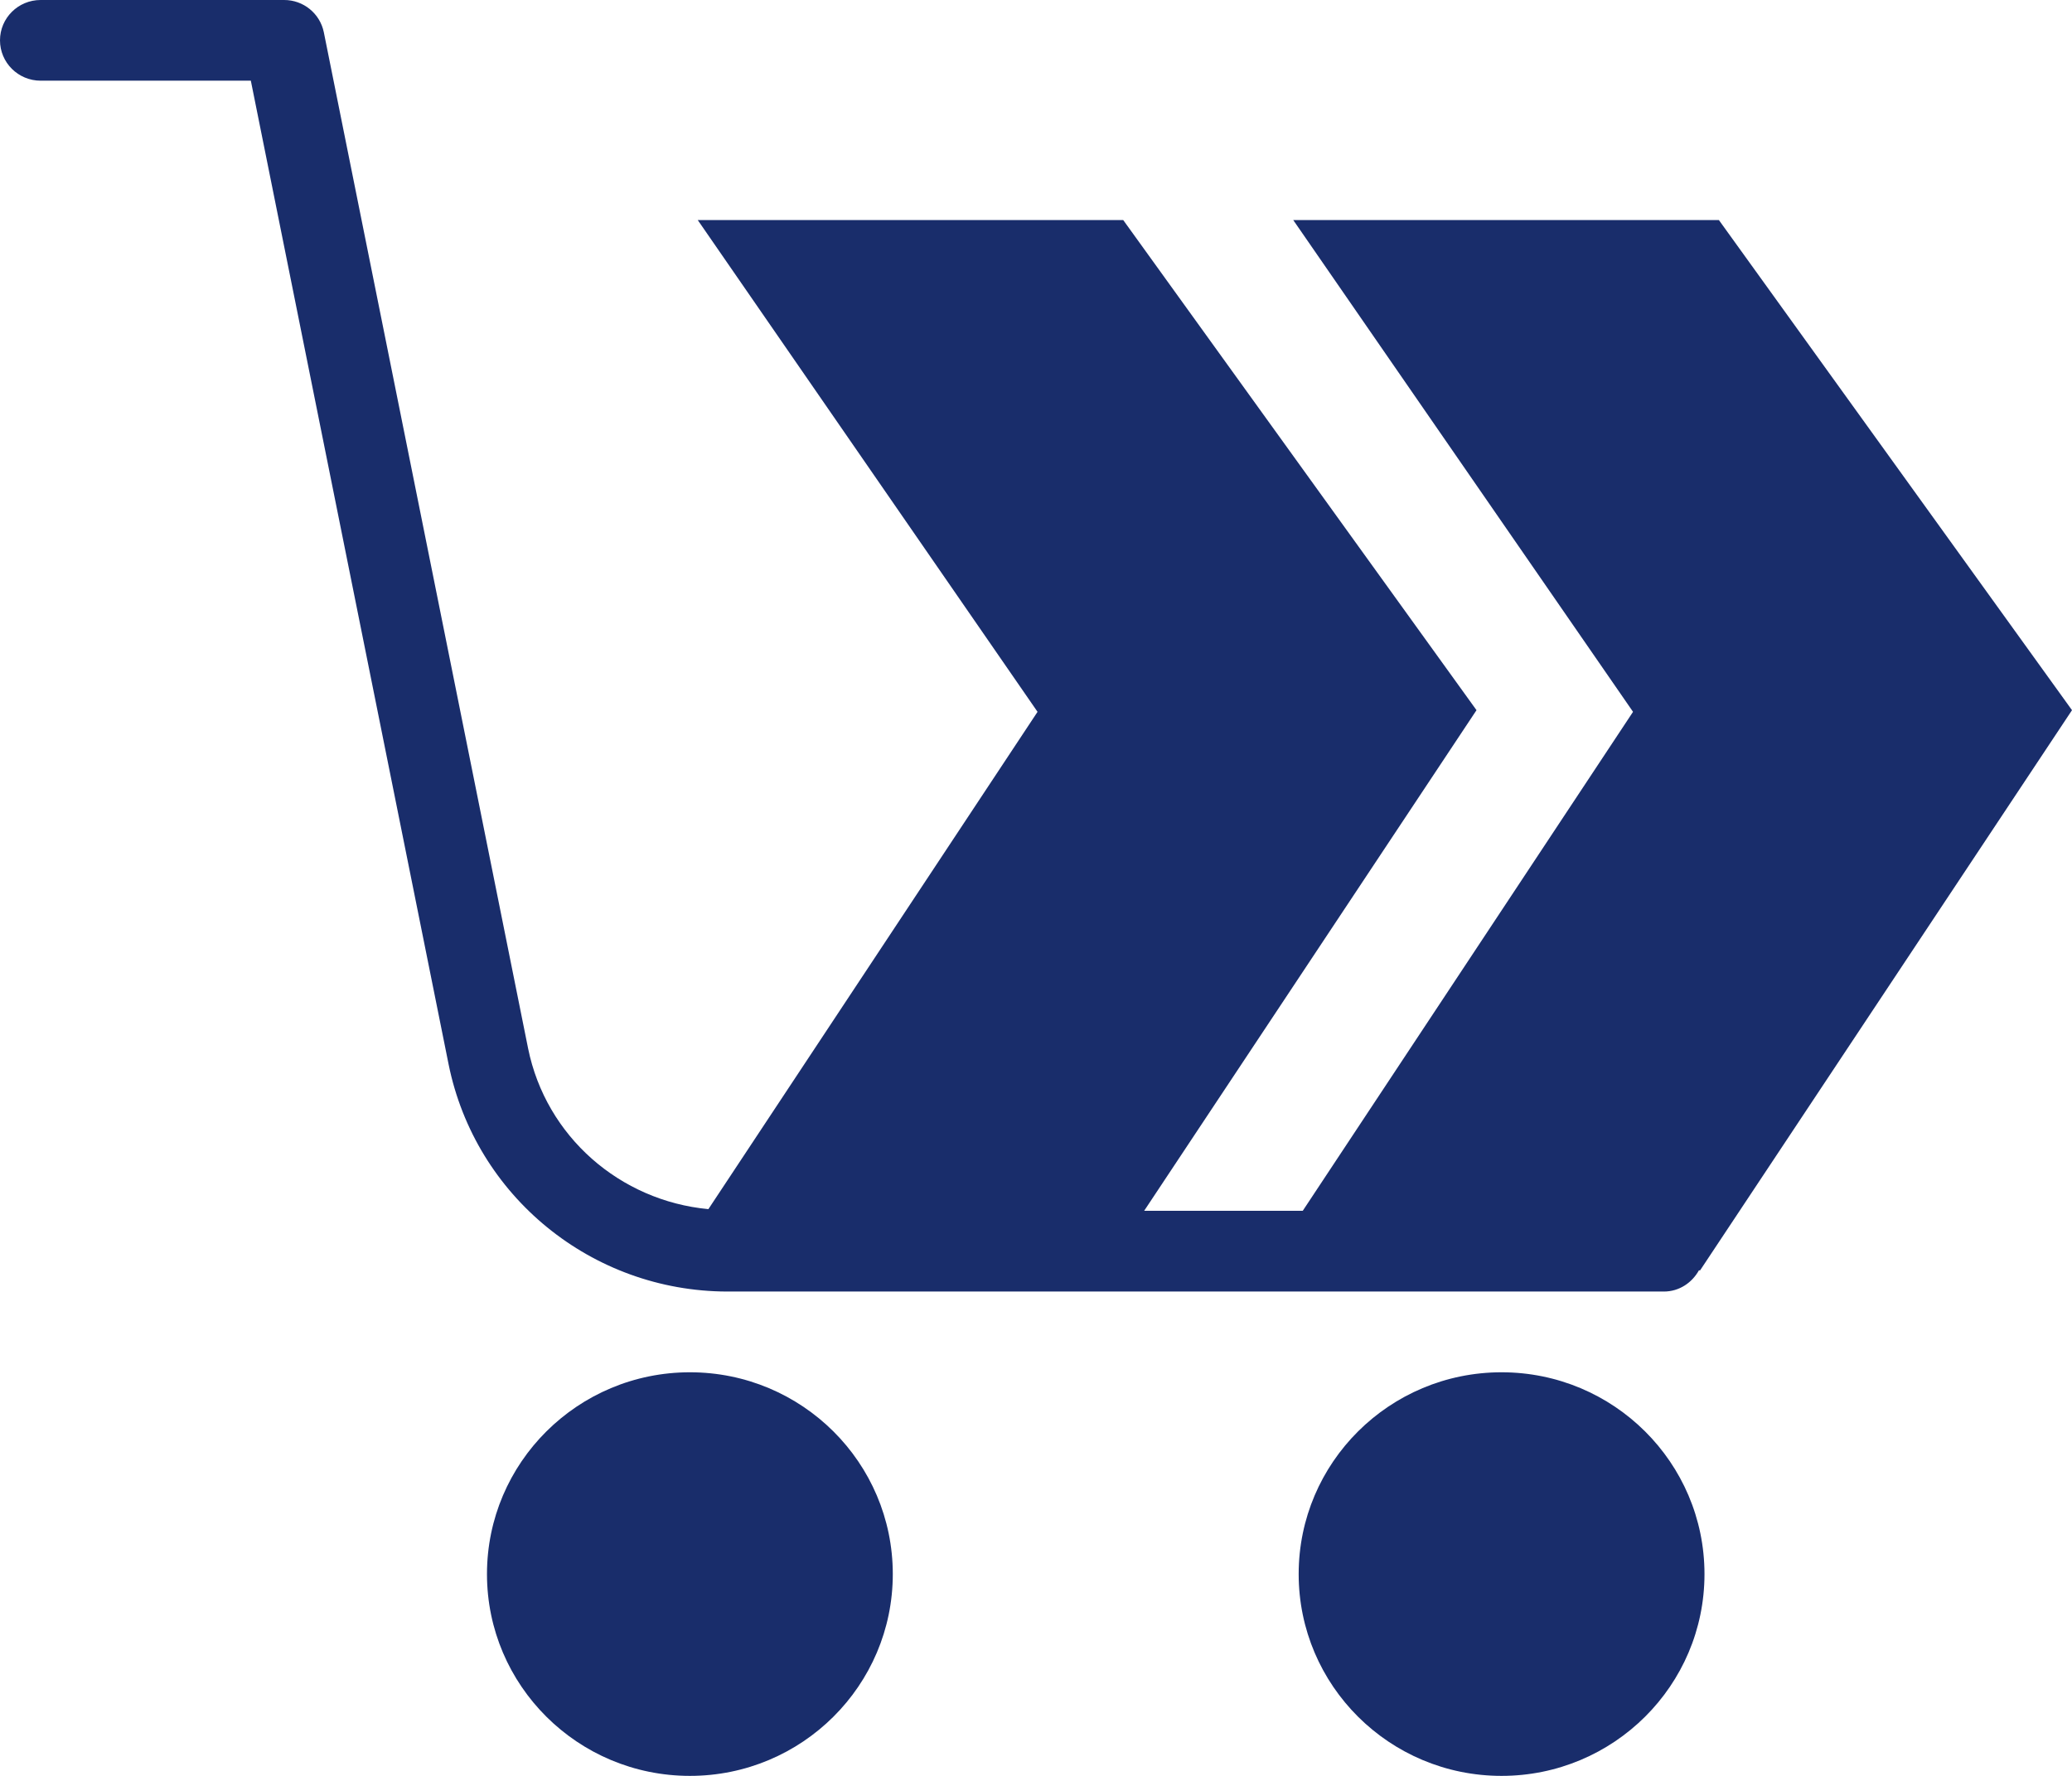
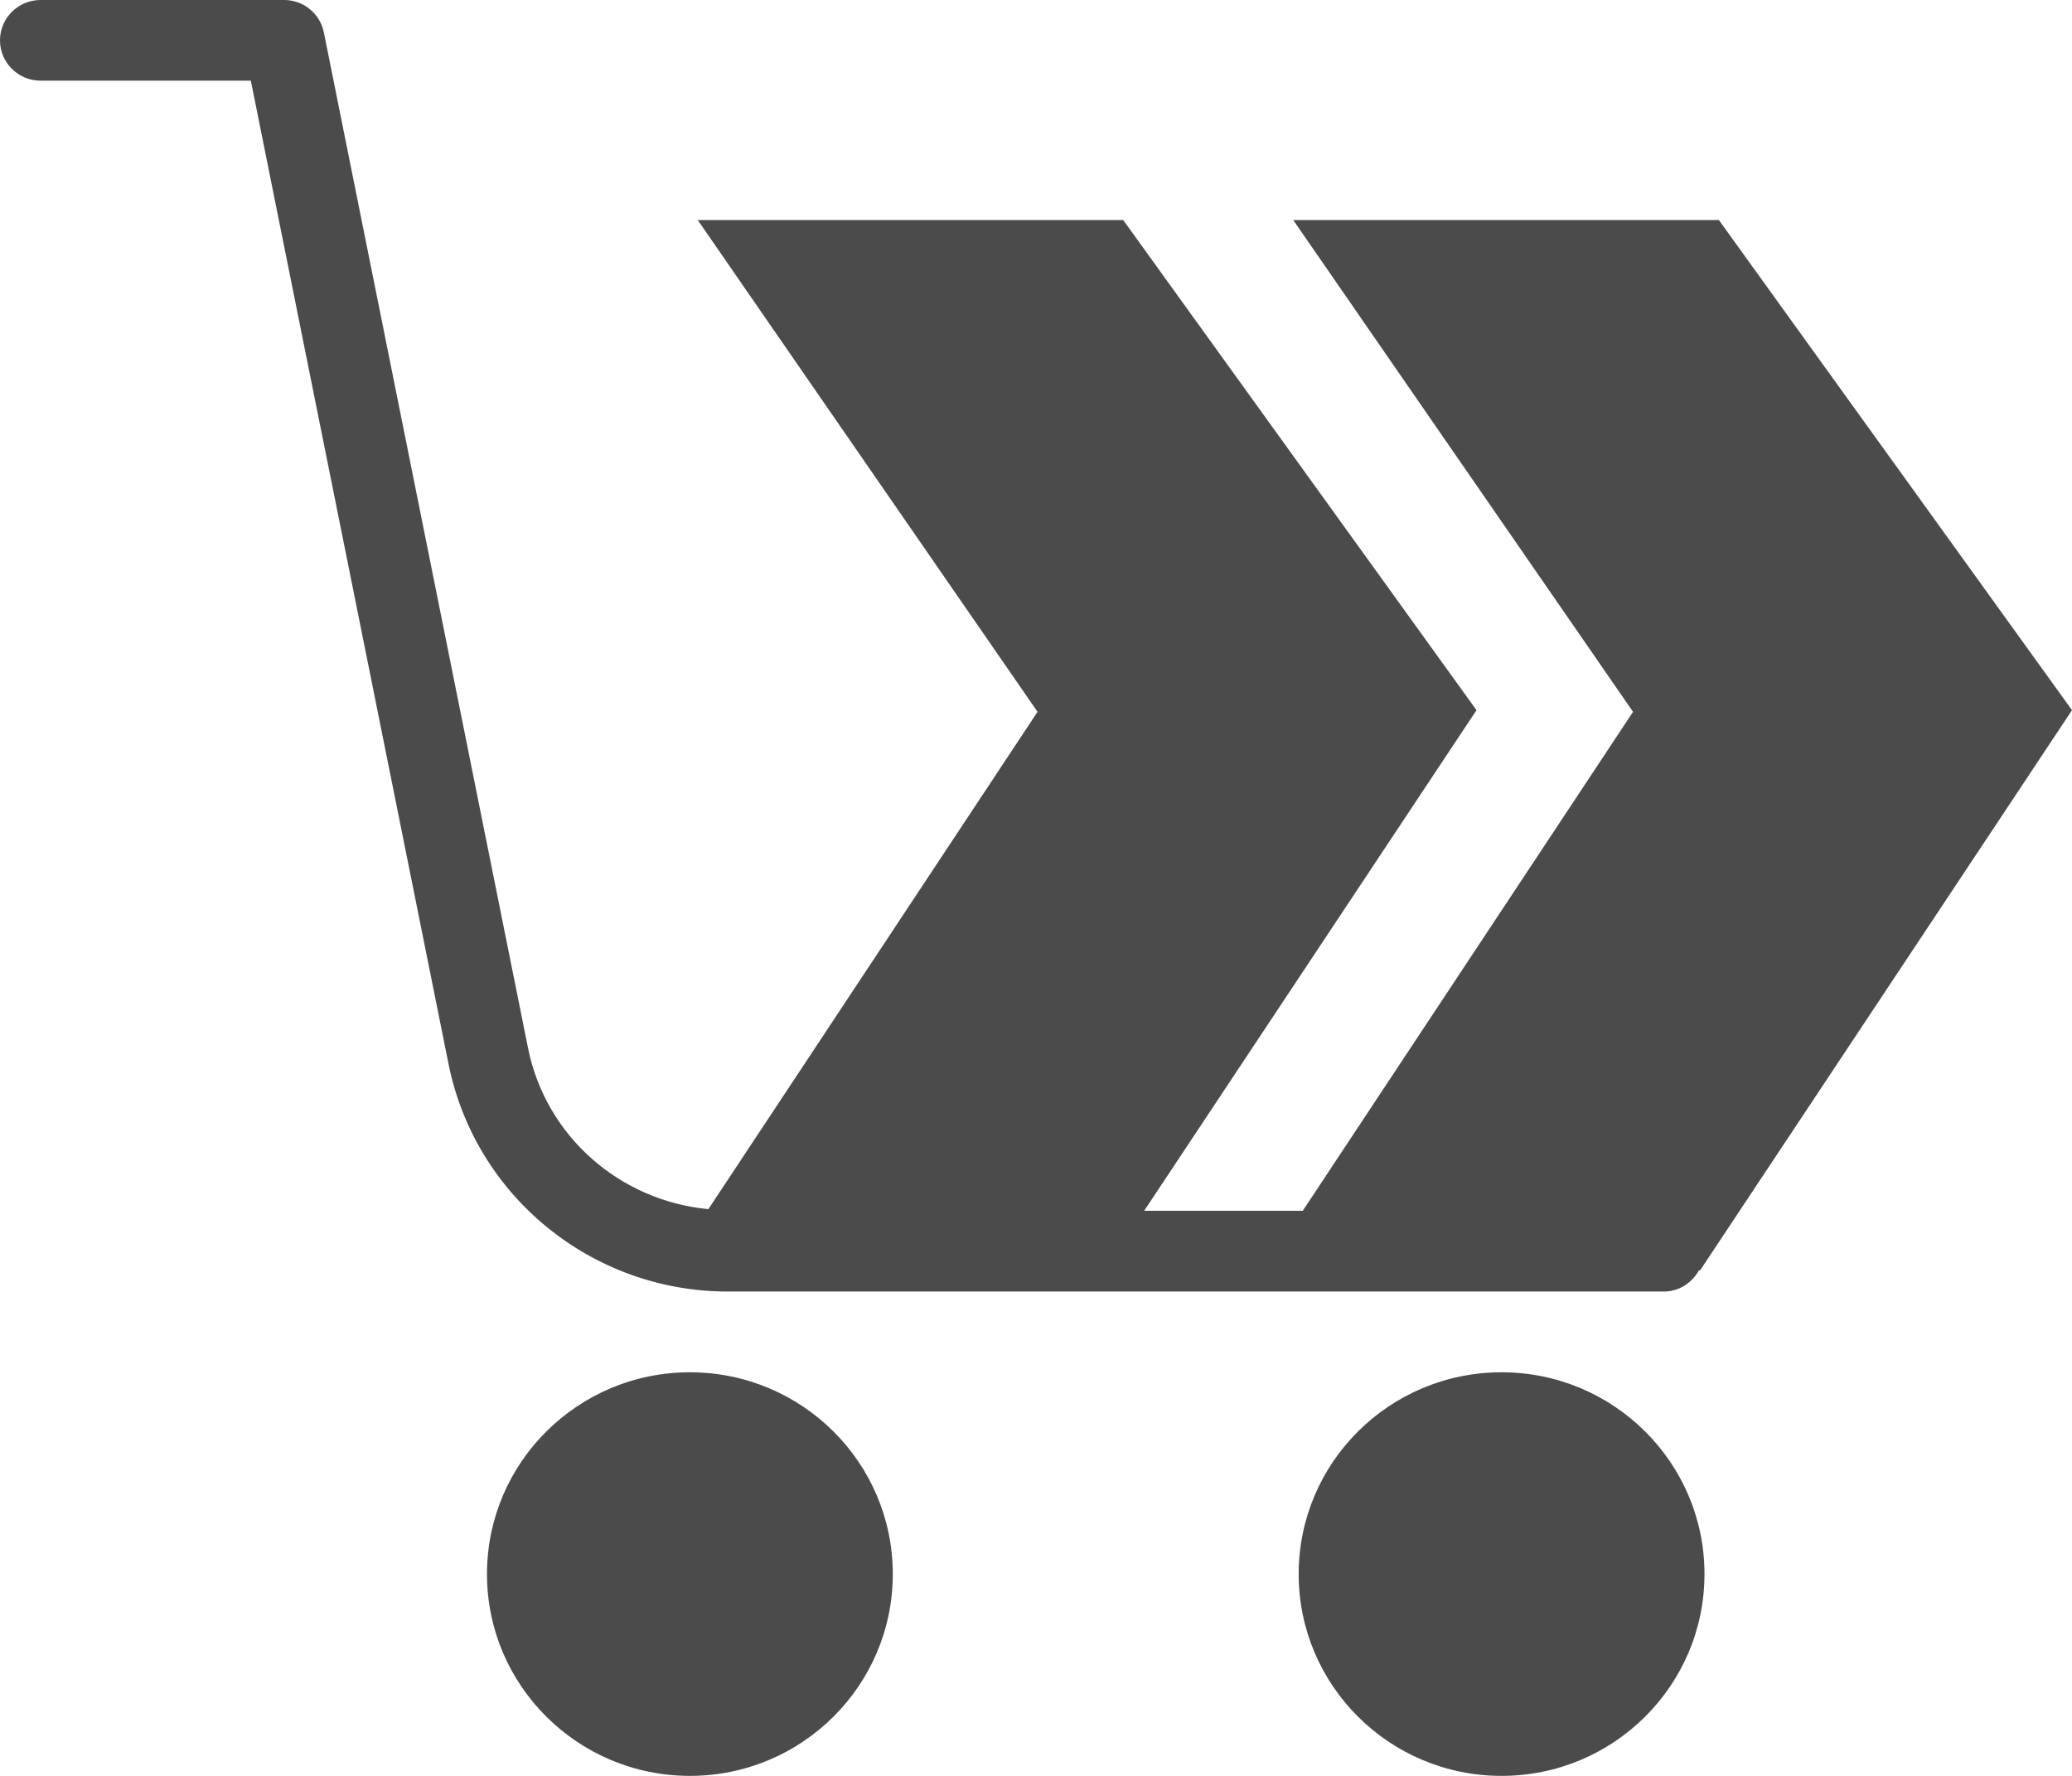
<svg xmlns="http://www.w3.org/2000/svg" preserveAspectRatio="xMidYMid" width="35" height="30" viewBox="0 0 35 30">
  <defs>
    <style>
      .cls-1 {
-         fill: #192d6b;
+         fill: #4b4b4b;
        fill-rule: evenodd;
      }
    </style>
  </defs>
  <path d="M28.718,21.460 L28.698,21.460 C28.581,21.670 28.364,21.818 28.106,21.818 L12.283,21.818 C9.997,21.813 8.030,20.209 7.578,17.981 L4.237,1.363 L0.686,1.363 C0.307,1.363 0.000,1.058 0.000,0.681 C0.000,0.305 0.307,-0.000 0.686,-0.000 L4.799,-0.000 C5.124,-0.001 5.405,0.227 5.470,0.545 L8.921,17.713 C9.224,19.200 10.472,20.285 11.966,20.426 L17.526,12.025 L11.786,3.717 L18.973,3.717 L24.941,11.997 L19.327,20.454 L22.006,20.454 L27.585,12.025 L21.845,3.717 L29.035,3.717 L35.000,11.997 L28.718,21.460 ZM11.654,23.182 C13.547,23.182 15.081,24.708 15.081,26.591 C15.081,28.473 13.547,30.000 11.654,30.000 C9.761,30.000 8.226,28.473 8.226,26.591 C8.226,24.708 9.761,23.182 11.654,23.182 ZM25.364,23.182 C27.257,23.182 28.792,24.708 28.792,26.591 C28.792,28.473 27.257,30.000 25.364,30.000 C23.471,30.000 21.937,28.473 21.937,26.591 C21.937,24.708 23.471,23.182 25.364,23.182 Z" class="cls-1" />
</svg>
